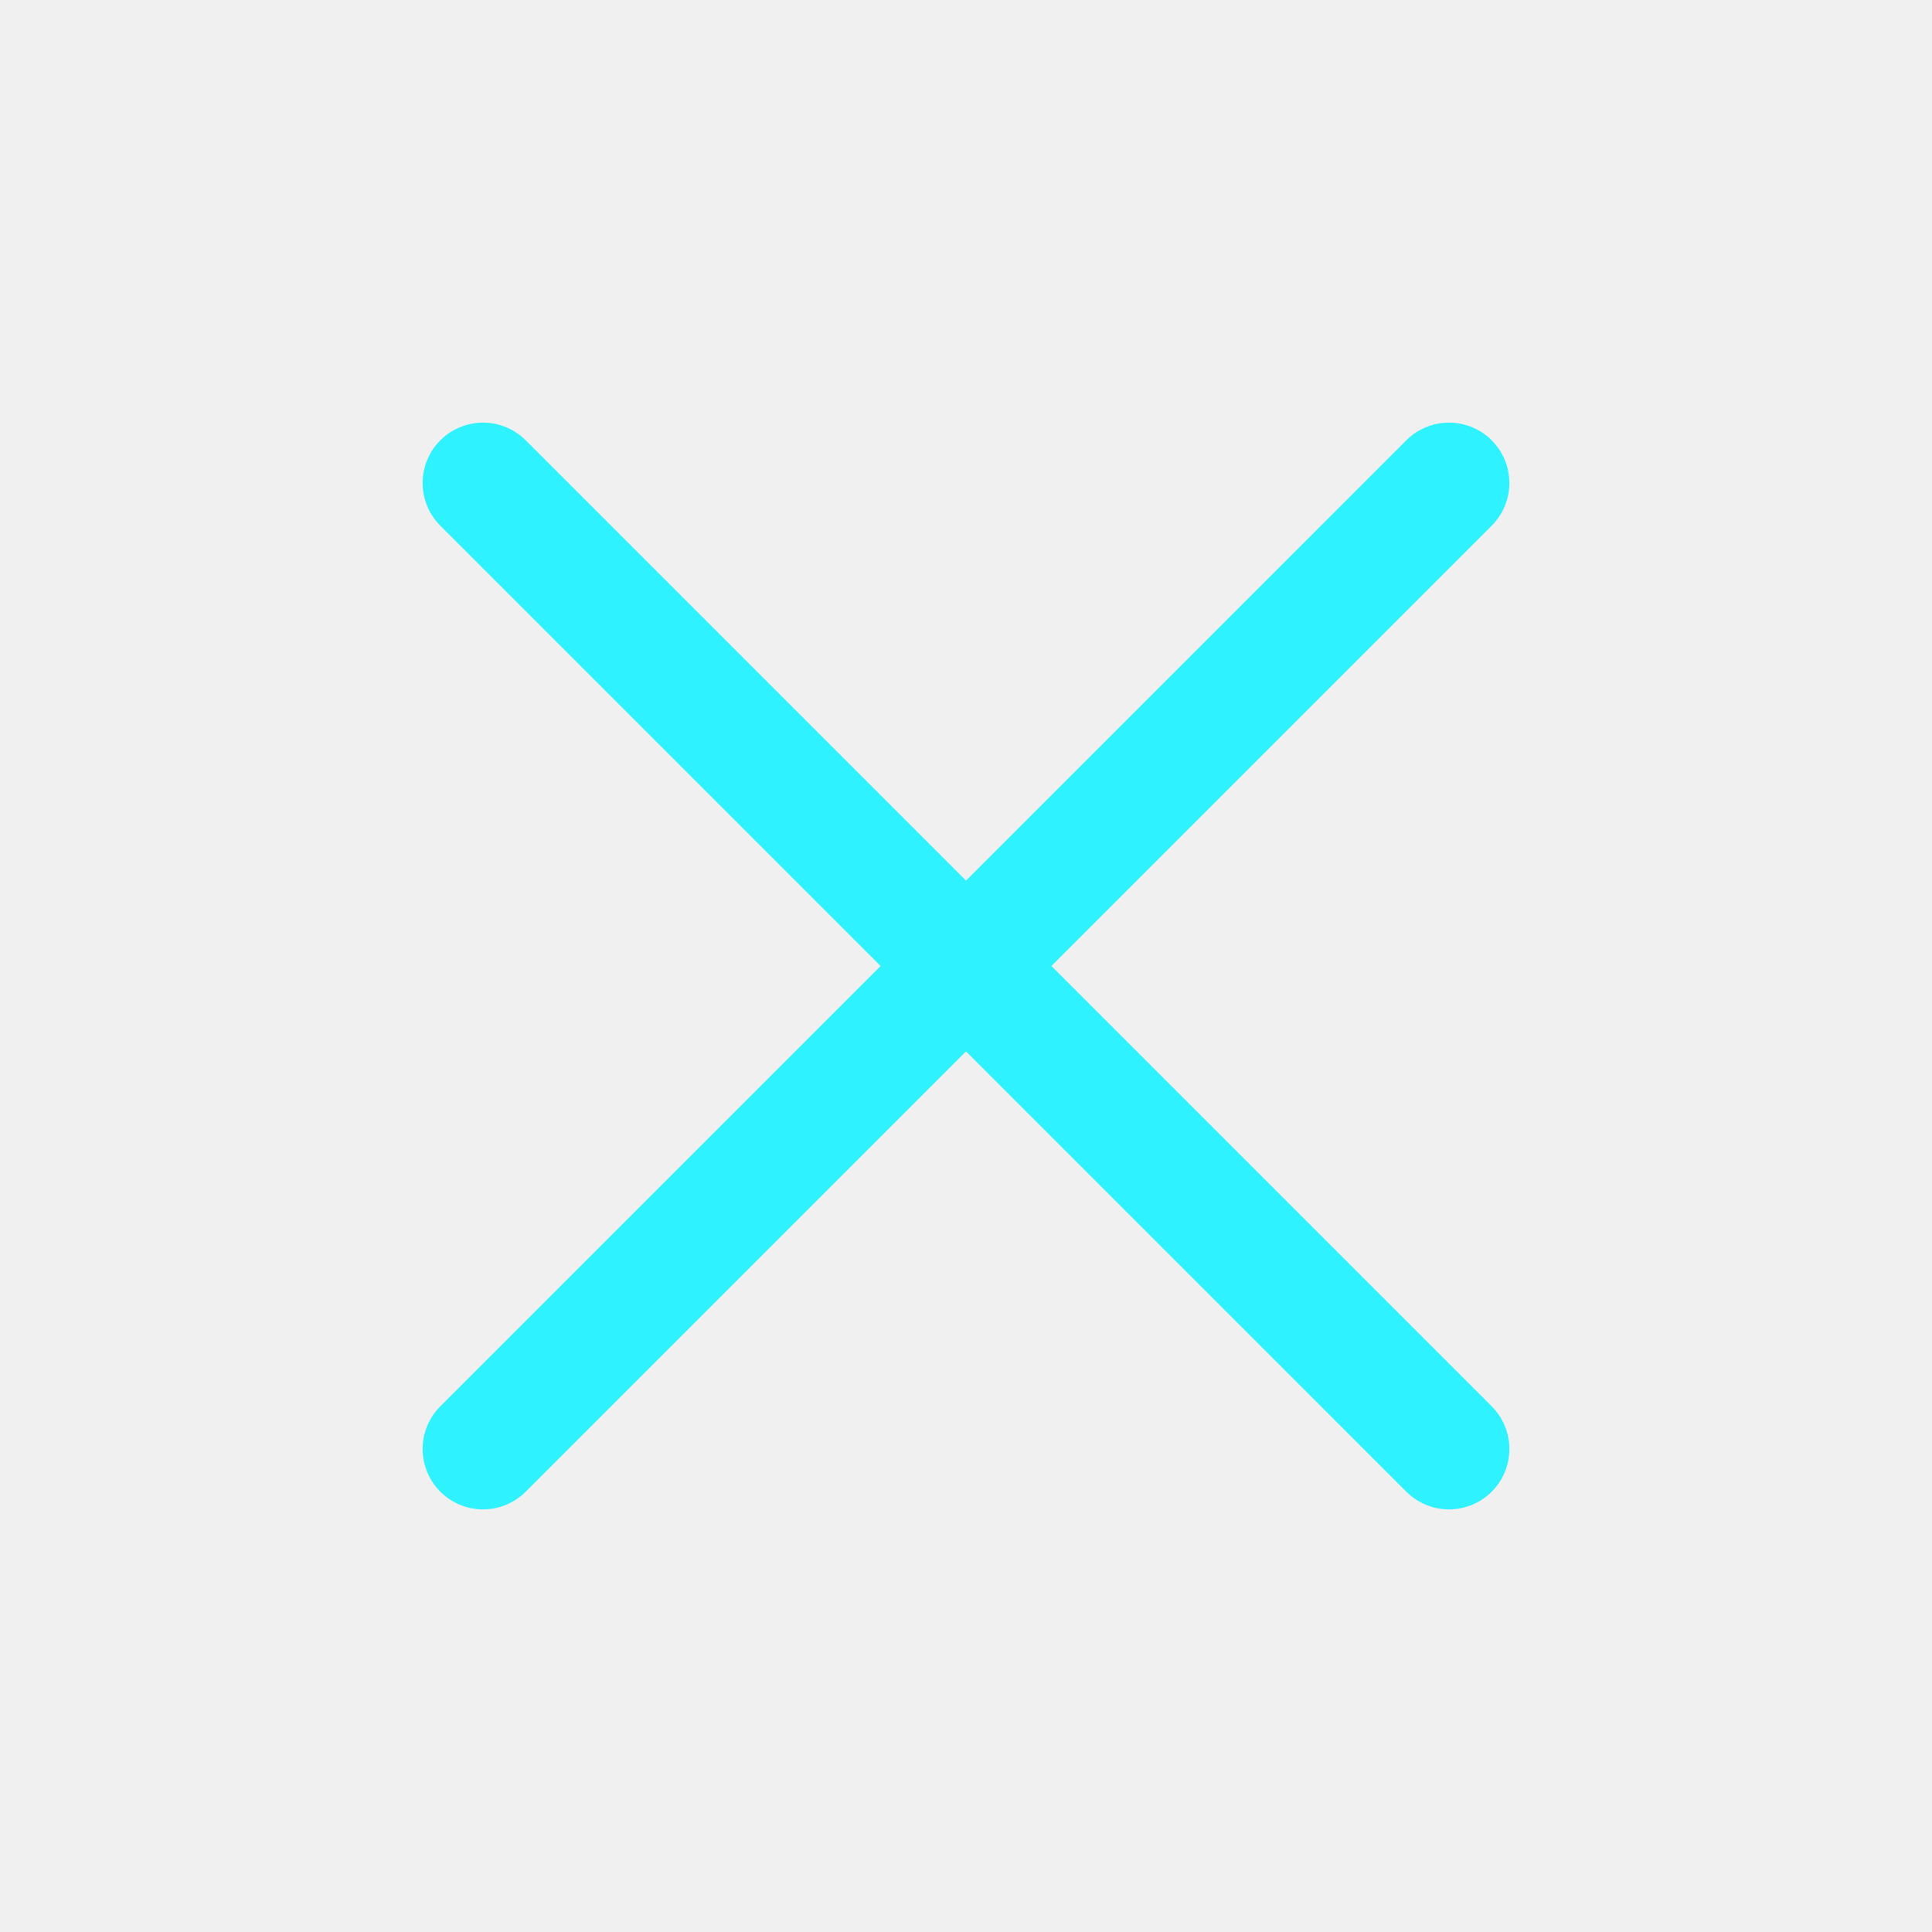
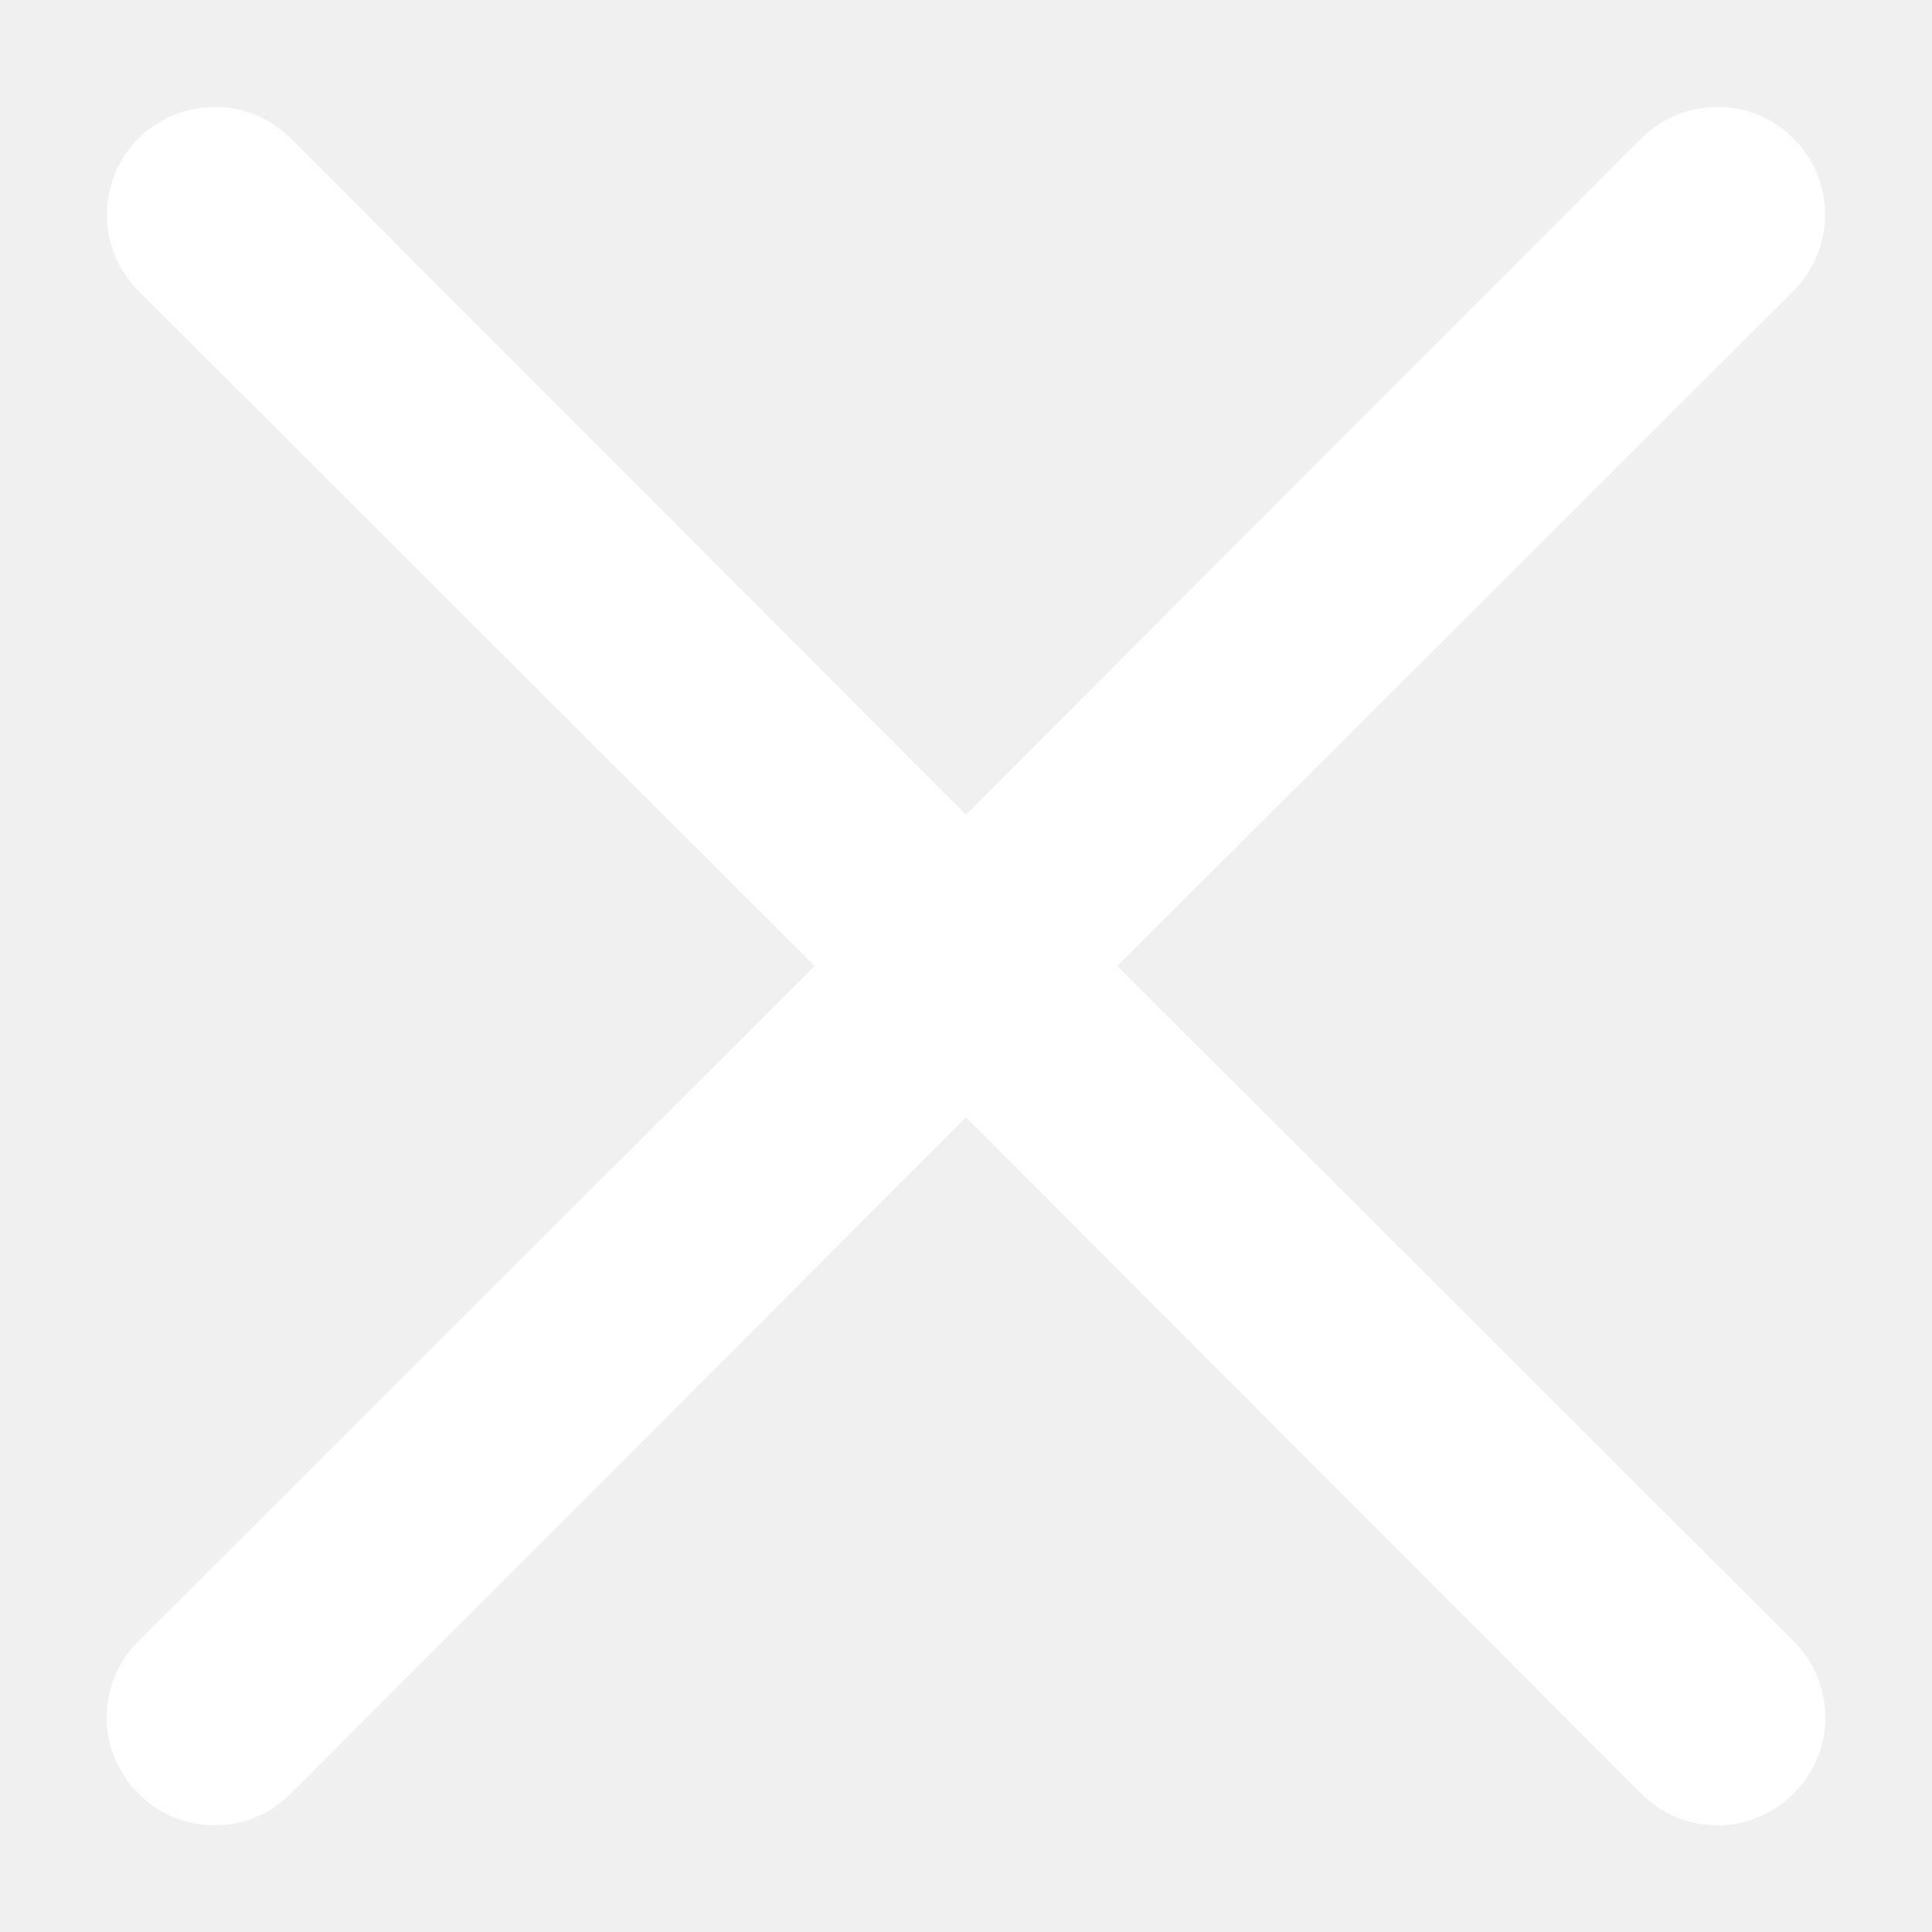
- <svg xmlns="http://www.w3.org/2000/svg" fill="none" viewBox="0 0 24 24" stroke-width="1.5" stroke="#2EF2FF" class="size-6">
-   <path stroke-linecap="round" stroke-linejoin="round" d="M6 18 18 6M6 6l12 12" />
+ <svg xmlns="http://www.w3.org/2000/svg" width="18" height="18" viewBox="0 0 18 18" fill="#FFF">
+   <path d="M10.41 9L16.71 2.71C16.898 2.522 17.004 2.266 17.004 2C17.004 1.734 16.898 1.478 16.71 1.29C16.522 1.102 16.266 0.996 16 0.996C15.734 0.996 15.478 1.102 15.29 1.29L9 7.59L2.71 1.29C2.522 1.102 2.266 0.996 2 0.996C1.734 0.996 1.478 1.102 1.29 1.29C1.102 1.478 0.996 1.734 0.996 2C0.996 2.266 1.102 2.522 1.29 2.71L7.59 9L1.29 15.29C1.196 15.383 1.122 15.494 1.071 15.615C1.02 15.737 0.994 15.868 0.994 16C0.994 16.132 1.02 16.263 1.071 16.385C1.122 16.506 1.196 16.617 1.29 16.71C1.383 16.804 1.494 16.878 1.615 16.929C1.737 16.98 1.868 17.006 2 17.006C2.132 17.006 2.263 16.98 2.385 16.929C2.506 16.878 2.617 16.804 2.71 16.71L9 10.41L15.29 16.71C15.383 16.804 15.493 16.878 15.615 16.929C15.737 16.98 15.868 17.006 16 17.006C16.132 17.006 16.263 16.98 16.384 16.929C16.506 16.878 16.617 16.804 16.71 16.71C16.804 16.617 16.878 16.506 16.929 16.385C16.98 16.263 17.006 16.132 17.006 16C17.006 15.868 16.98 15.737 16.929 15.615C16.878 15.494 16.804 15.383 16.71 15.29L10.41 9Z" fill="#FFFFFF" />
</svg>
